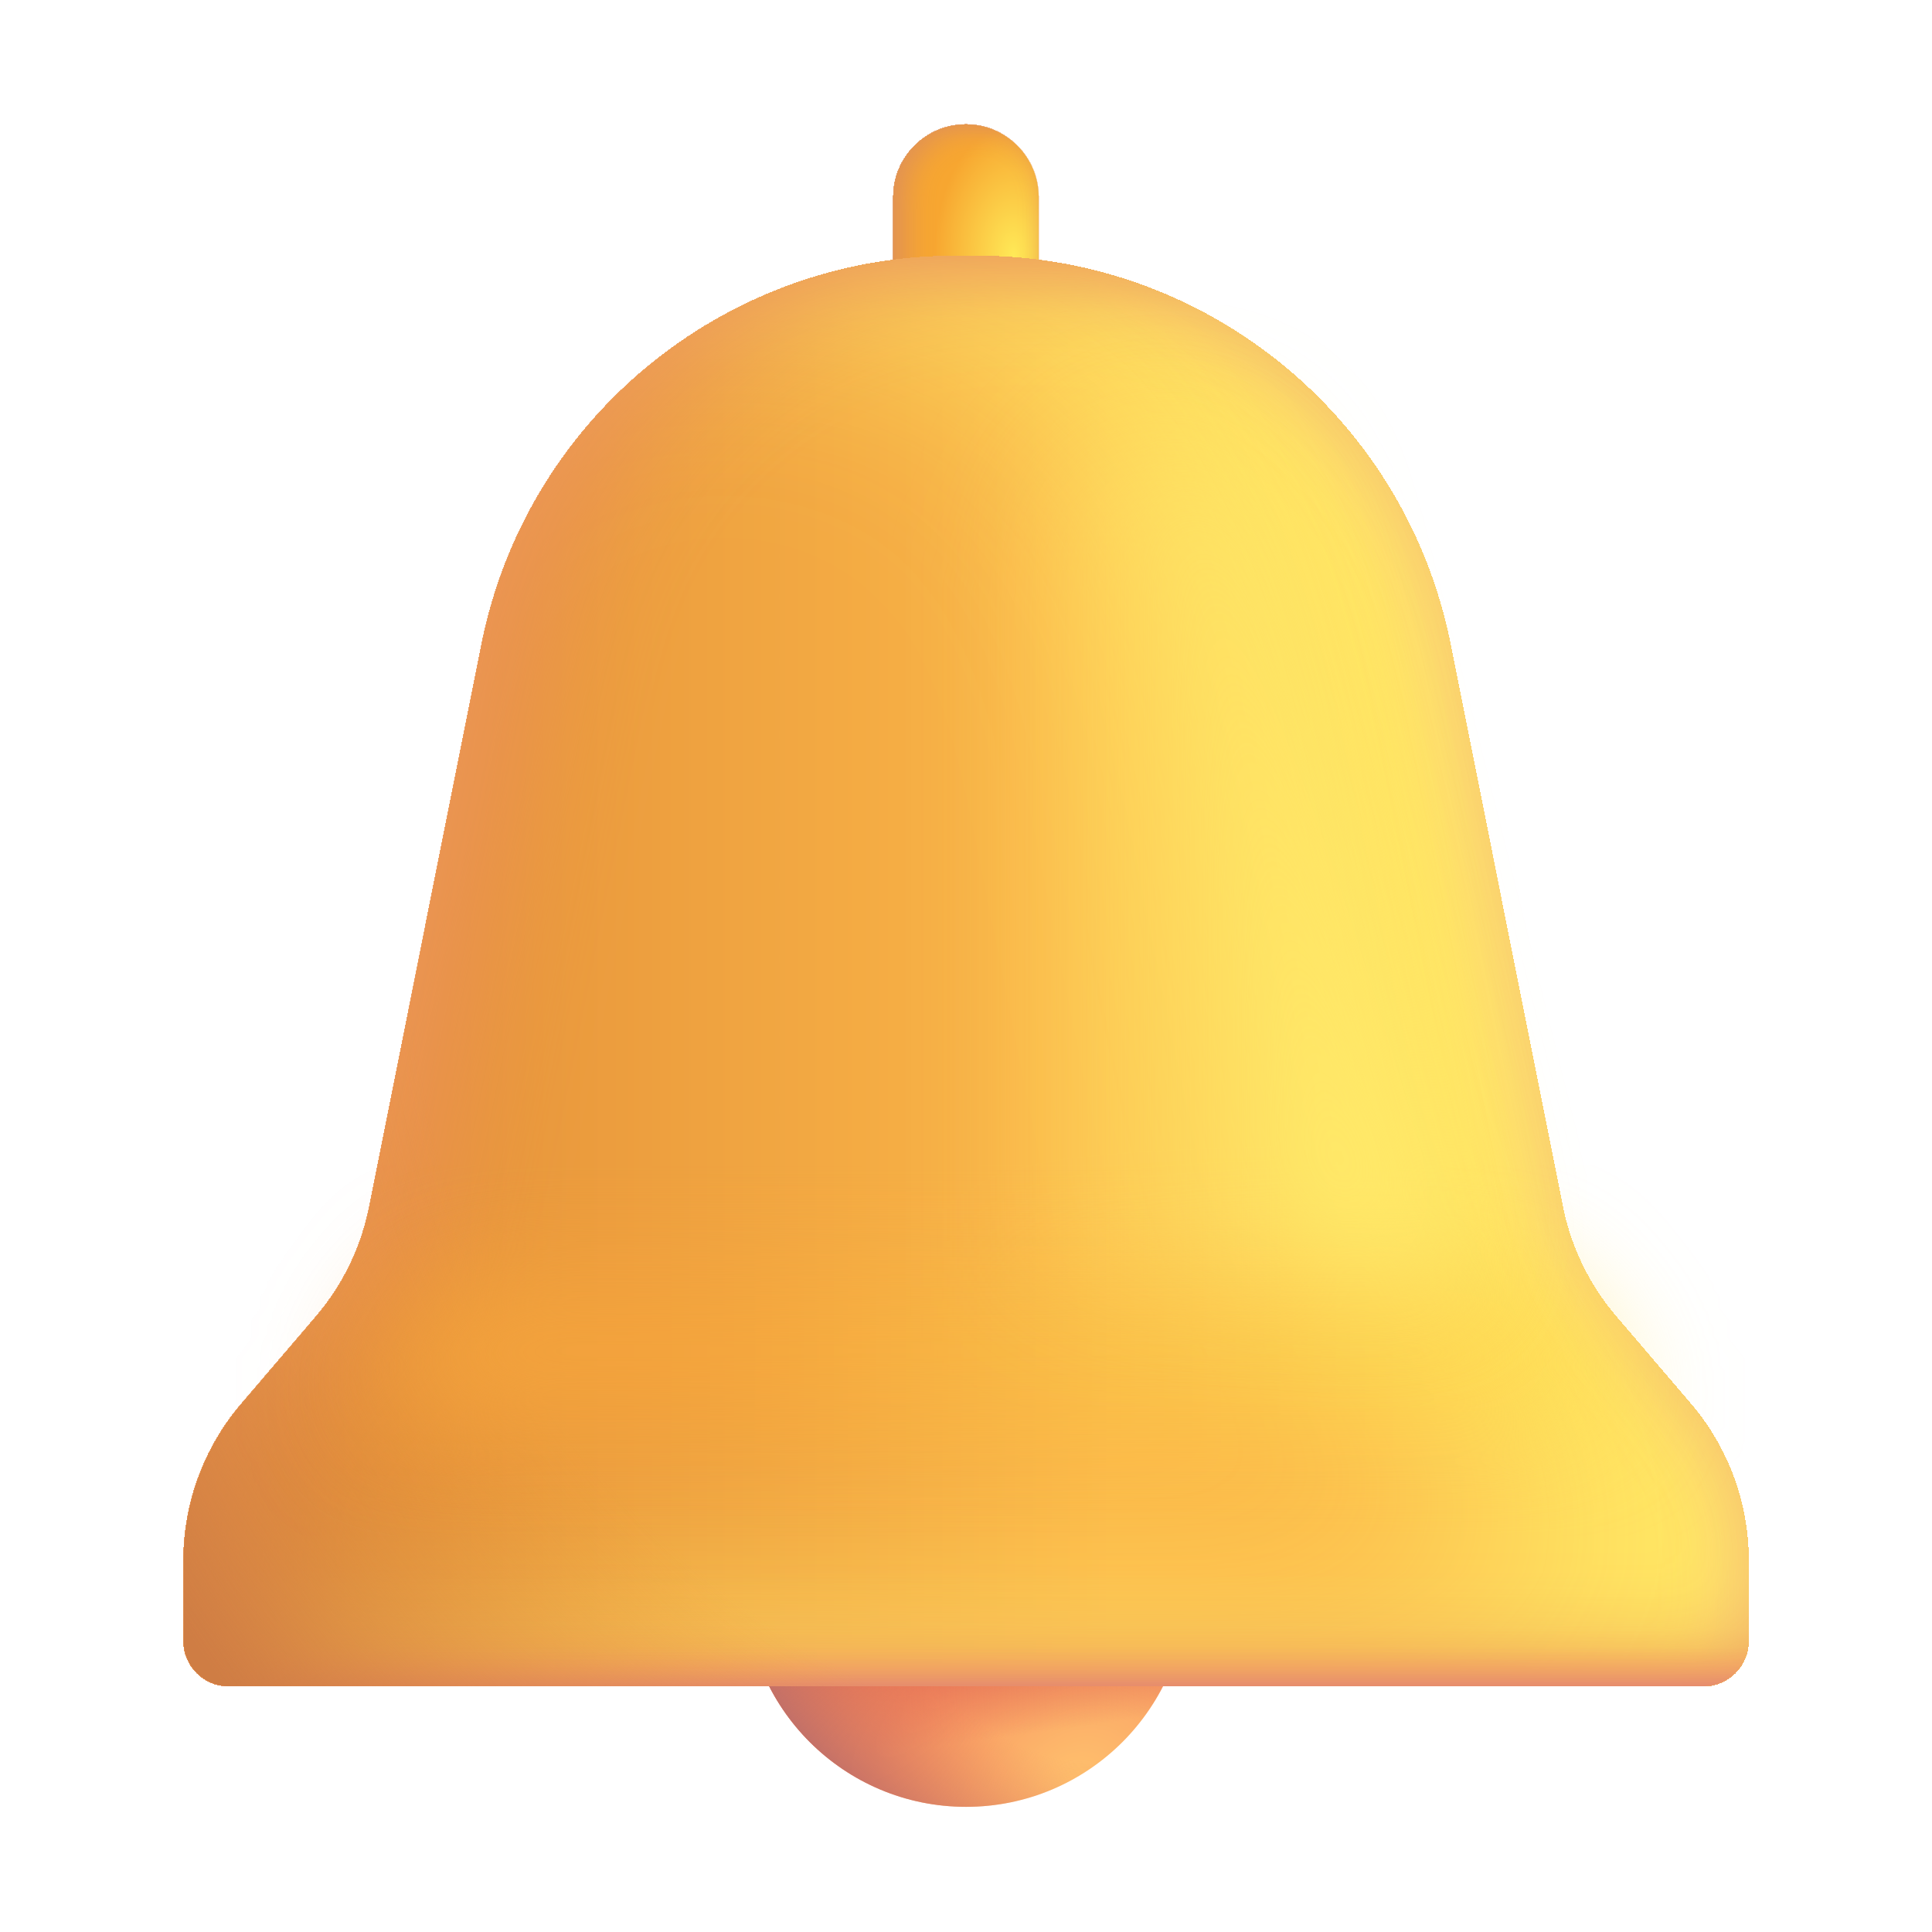
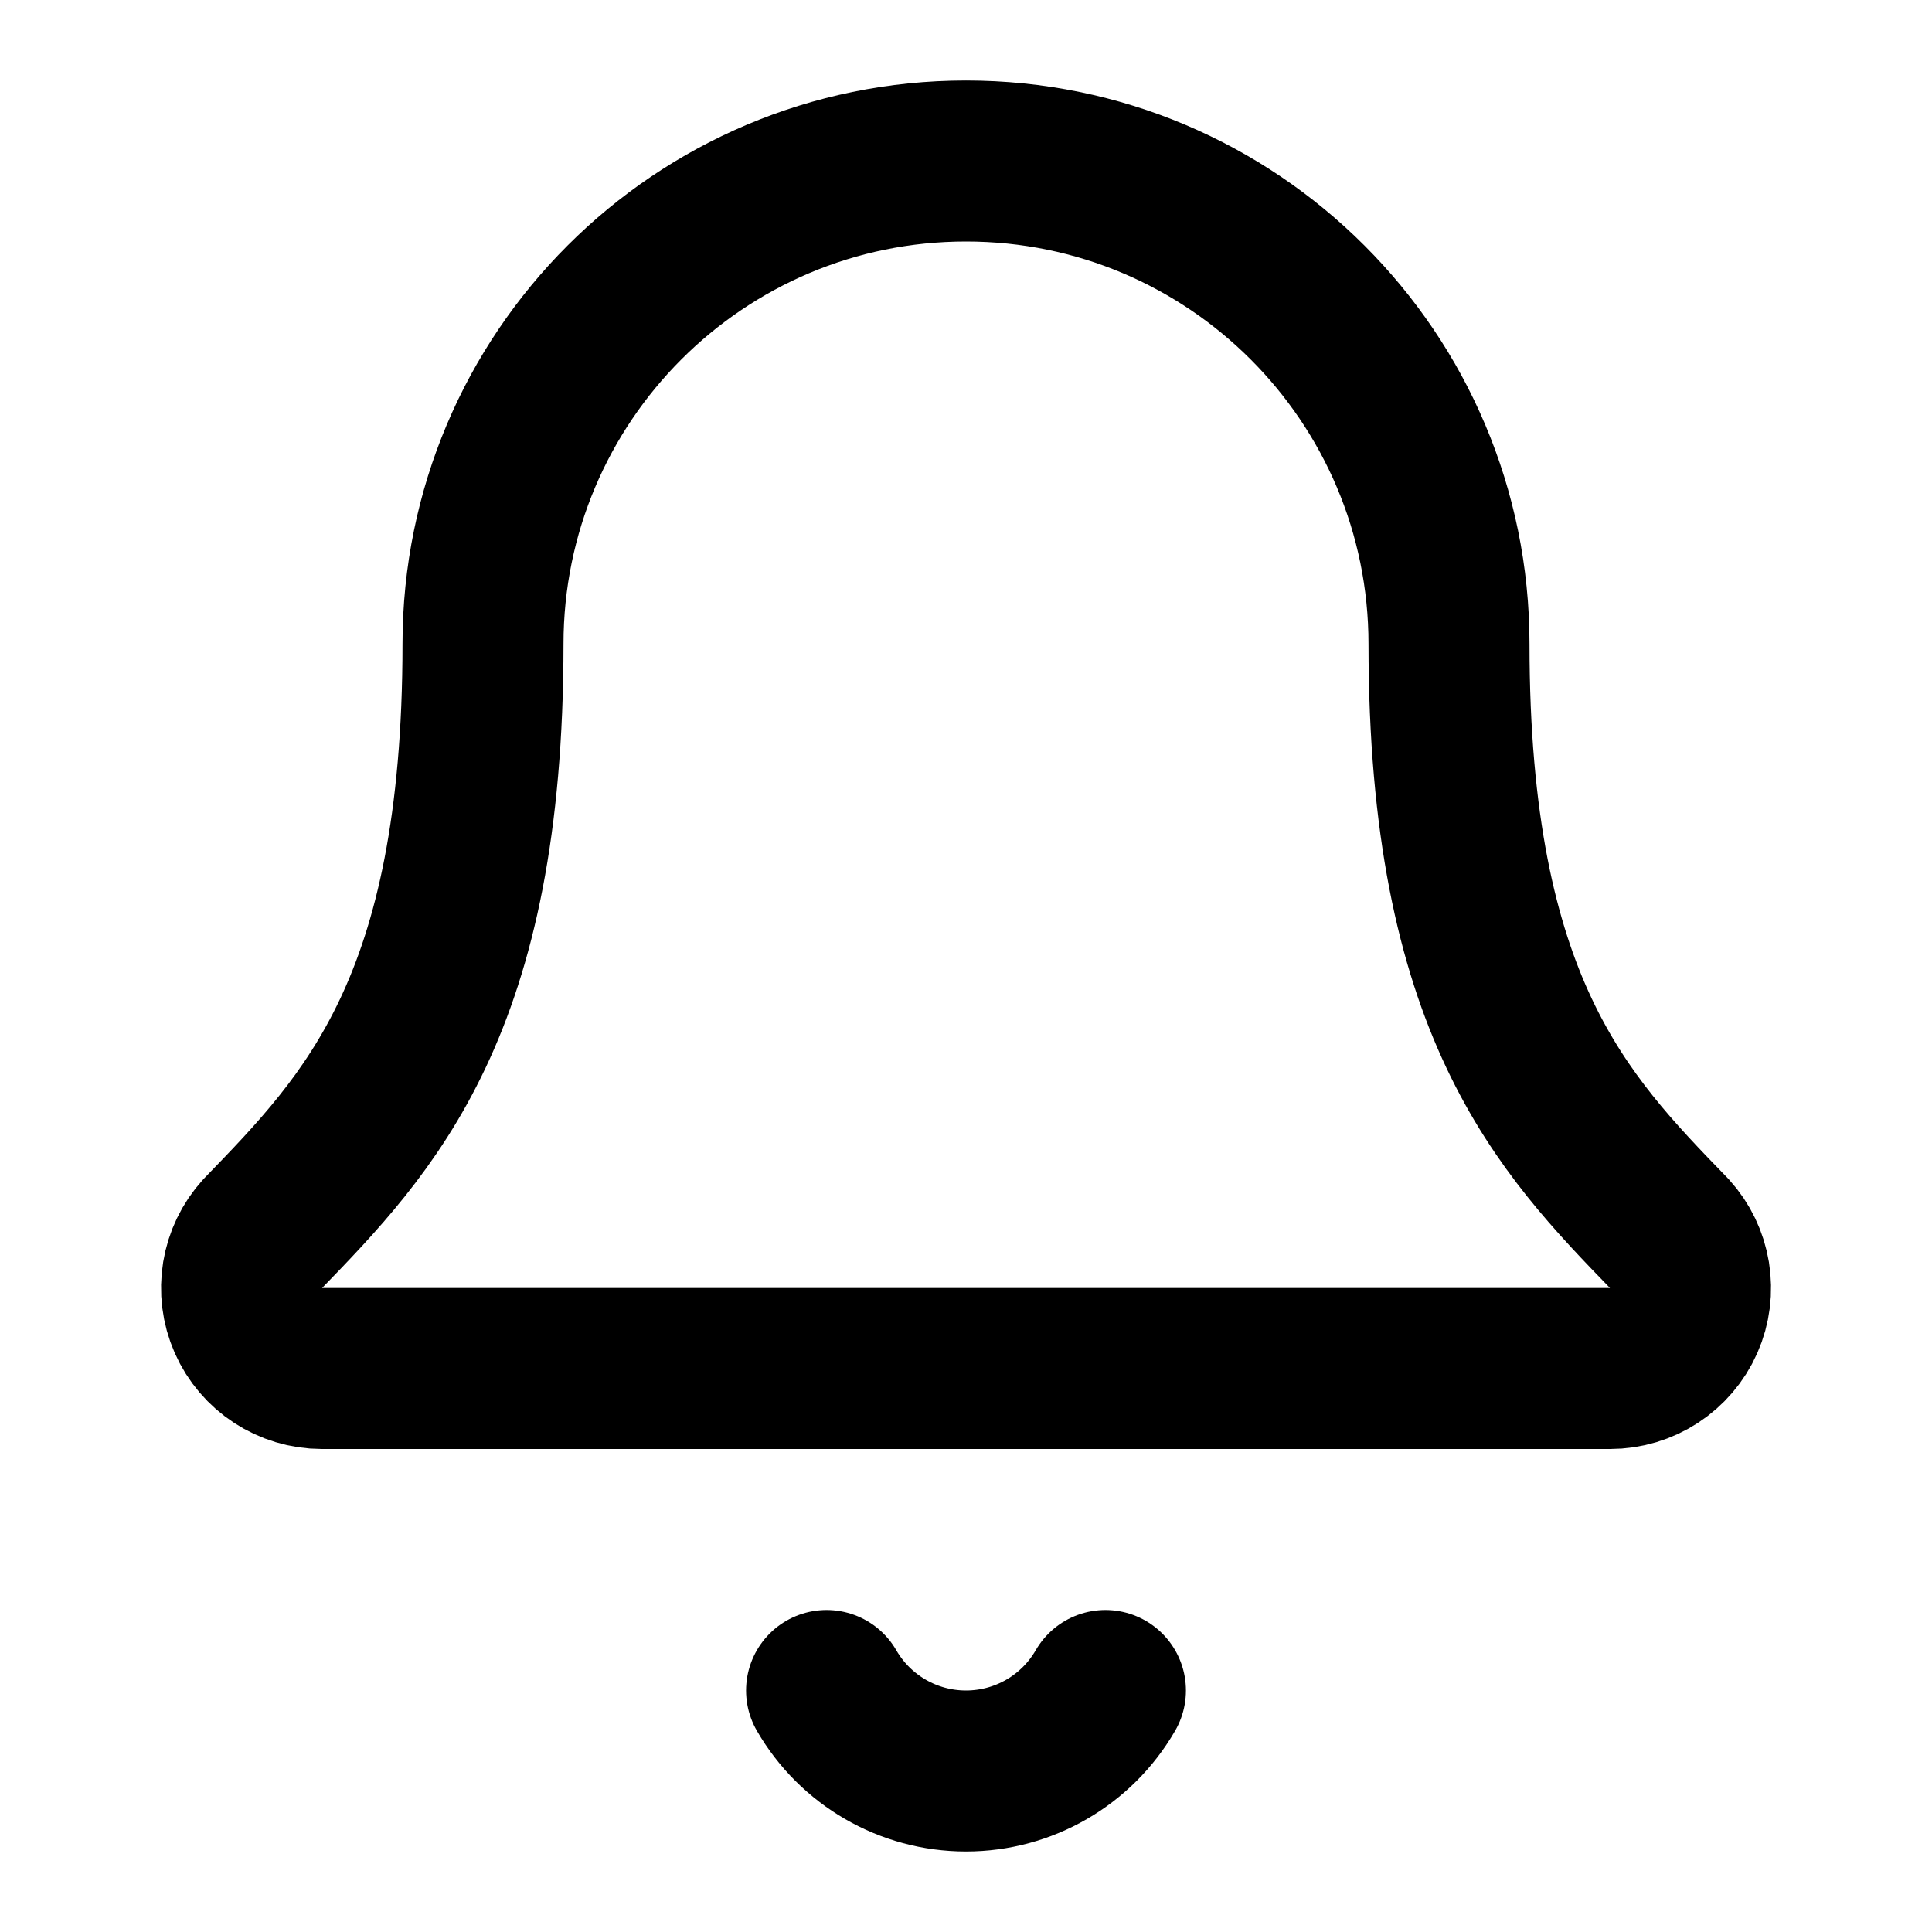
- <svg xmlns="http://www.w3.org/2000/svg" fill="none" viewBox="0 0 32 32">
-   <circle cx="16.002" cy="26.266" r="3.661" fill="url(#fe-bell-a)" />
-   <circle cx="16.002" cy="26.266" r="3.661" fill="url(#fe-bell-b)" />
-   <circle cx="16.002" cy="26.266" r="3.661" fill="url(#fe-bell-c)" />
-   <g filter="url(#fe-bell-d)">
-     <rect width="2.408" height="4.361" x="14.796" y="2.06" fill="url(#fe-bell-e)" rx="1.204" />
-   </g>
-   <g filter="url(#fe-bell-f)">
-     <path fill="url(#fe-bell-g)" d="M7.978 10.674a8 8 0 0 1 7.766-6.433h.513a8 8 0 0 1 7.765 6.433l1.86 9.316a4 4 0 0 0 .881 1.814l1.24 1.451a4 4 0 0 1 .957 2.598v1.326a.75.75 0 0 1-.75.75H3.79a.75.75 0 0 1-.75-.75v-1.326a4 4 0 0 1 .957-2.598l1.24-1.45a4 4 0 0 0 .88-1.815z" />
-   </g>
-   <path fill="url(#fe-bell-h)" d="M7.978 10.674a8 8 0 0 1 7.766-6.433h.513a8 8 0 0 1 7.765 6.433l1.86 9.316a4 4 0 0 0 .881 1.814l1.24 1.451a4 4 0 0 1 .957 2.598v1.326a.75.75 0 0 1-.75.75H3.79a.75.75 0 0 1-.75-.75v-1.326a4 4 0 0 1 .957-2.598l1.24-1.45a4 4 0 0 0 .88-1.815z" />
-   <path fill="url(#fe-bell-i)" d="M7.978 10.674a8 8 0 0 1 7.766-6.433h.513a8 8 0 0 1 7.765 6.433l1.86 9.316a4 4 0 0 0 .881 1.814l1.24 1.451a4 4 0 0 1 .957 2.598v1.326a.75.75 0 0 1-.75.75H3.79a.75.75 0 0 1-.75-.75v-1.326a4 4 0 0 1 .957-2.598l1.24-1.45a4 4 0 0 0 .88-1.815z" />
-   <g filter="url(#fe-bell-j)">
-     <path fill="url(#fe-bell-k)" d="m7.479 21.313-1.563 2.125h21l-1.687-2.125z" />
-   </g>
-   <g filter="url(#fe-bell-l)">
-     <path fill="url(#fe-bell-m)" d="M16.791 9.326a2.264 2.264 0 0 1 4.464-.534l3.036 12.52h-7.5z" />
-   </g>
-   <defs>
-     <linearGradient id="fe-bell-b" x1="15.26" x2="15.51" y1="27.156" y2="28.938" gradientUnits="userSpaceOnUse">
-       <stop offset=".186" stop-color="#e57356" />
-       <stop offset="1" stop-color="#e57356" stop-opacity="0" />
-     </linearGradient>
-     <linearGradient id="fe-bell-g" x1="18.467" x2="4.946" y1="26.093" y2="26.093" gradientUnits="userSpaceOnUse">
-       <stop stop-color="#fcb949" />
-       <stop offset="1" stop-color="#e28c37" />
-     </linearGradient>
-     <linearGradient id="fe-bell-h" x1="18.104" x2="18.104" y1="28.188" y2="25.188" gradientUnits="userSpaceOnUse">
-       <stop stop-color="#d7737d" />
-       <stop offset=".302" stop-color="#fca162" stop-opacity="0" />
-     </linearGradient>
-     <linearGradient id="fe-bell-k" x1="6.229" x2="26.291" y1="23.438" y2="23.438" gradientUnits="userSpaceOnUse">
-       <stop offset=".277" stop-color="#f5a43c" />
-       <stop offset="1" stop-color="#ffe154" />
-     </linearGradient>
-     <linearGradient id="fe-bell-m" x1="25.174" x2="15.541" y1="18.572" y2="18.572" gradientUnits="userSpaceOnUse">
-       <stop offset=".118" stop-color="#ffef6d" />
-       <stop offset="1" stop-color="#ffef6d" stop-opacity="0" />
-     </linearGradient>
-     <radialGradient id="fe-bell-a" cx="0" cy="0" r="1" gradientTransform="rotate(233.488 16.328 10.307)scale(2.95496 4.08094)" gradientUnits="userSpaceOnUse">
-       <stop stop-color="#ffc26d" />
-       <stop offset="1" stop-color="#f68d61" />
-     </radialGradient>
-     <radialGradient id="fe-bell-c" cx="0" cy="0" r="1" gradientTransform="rotate(135 2.909 16.856)scale(4.06586 6.70906)" gradientUnits="userSpaceOnUse">
-       <stop offset=".441" stop-color="#ea8059" stop-opacity="0" />
-       <stop offset="1" stop-color="#c27068" />
-     </radialGradient>
-     <radialGradient id="fe-bell-e" cx="0" cy="0" r="1" gradientTransform="matrix(0 -2.18066 1.3125 0 16.791 4.24)" gradientUnits="userSpaceOnUse">
-       <stop stop-color="#ffe957" />
-       <stop offset="1" stop-color="#f7a630" />
-     </radialGradient>
-     <radialGradient id="fe-bell-i" cx="0" cy="0" r="1" gradientTransform="rotate(146.139 8.795 10.667)scale(22.883 21.9517)" gradientUnits="userSpaceOnUse">
-       <stop offset=".67" stop-color="#e69136" stop-opacity="0" />
-       <stop offset=".977" stop-color="#cf7d44" />
-     </radialGradient>
-     <filter id="fe-bell-d" width="2.608" height="4.361" x="14.796" y="2.06" color-interpolation-filters="sRGB" filterUnits="userSpaceOnUse">
-       <feFlood flood-opacity="0" result="BackgroundImageFix" />
-       <feBlend in="SourceGraphic" in2="BackgroundImageFix" result="shape" />
-       <feColorMatrix in="SourceAlpha" result="hardAlpha" values="0 0 0 0 0 0 0 0 0 0 0 0 0 0 0 0 0 0 127 0" />
-       <feOffset dx=".2" />
-       <feGaussianBlur stdDeviation=".25" />
-       <feComposite in2="hardAlpha" k2="-1" k3="1" operator="arithmetic" />
-       <feColorMatrix values="0 0 0 0 0.875 0 0 0 0 0.565 0 0 0 0 0.341 0 0 0 1 0" />
-       <feBlend in2="shape" result="effect1_innerShadow_18_17986" />
-     </filter>
-     <filter id="fe-bell-f" width="30.921" height="23.688" x="-.961" y="4.241" color-interpolation-filters="sRGB" filterUnits="userSpaceOnUse">
-       <feFlood flood-opacity="0" result="BackgroundImageFix" />
-       <feBlend in="SourceGraphic" in2="BackgroundImageFix" result="shape" />
-       <feColorMatrix in="SourceAlpha" result="hardAlpha" values="0 0 0 0 0 0 0 0 0 0 0 0 0 0 0 0 0 0 127 0" />
-       <feOffset dx="-4" />
-       <feGaussianBlur stdDeviation="2" />
-       <feComposite in2="hardAlpha" k2="-1" k3="1" operator="arithmetic" />
-       <feColorMatrix values="0 0 0 0 1 0 0 0 0 0.906 0 0 0 0 0.392 0 0 0 1 0" />
-       <feBlend in2="shape" result="effect1_innerShadow_18_17986" />
-       <feColorMatrix in="SourceAlpha" result="hardAlpha" values="0 0 0 0 0 0 0 0 0 0 0 0 0 0 0 0 0 0 127 0" />
-       <feOffset dx="-.5" />
-       <feGaussianBlur stdDeviation=".5" />
-       <feComposite in2="hardAlpha" k2="-1" k3="1" operator="arithmetic" />
-       <feColorMatrix values="0 0 0 0 0.996 0 0 0 0 0.867 0 0 0 0 0.463 0 0 0 1 0" />
-       <feBlend in2="effect1_innerShadow_18_17986" result="effect2_innerShadow_18_17986" />
-       <feColorMatrix in="SourceAlpha" result="hardAlpha" values="0 0 0 0 0 0 0 0 0 0 0 0 0 0 0 0 0 0 127 0" />
-       <feOffset dx="1" />
-       <feGaussianBlur stdDeviation="1" />
-       <feComposite in2="hardAlpha" k2="-1" k3="1" operator="arithmetic" />
-       <feColorMatrix values="0 0 0 0 0.918 0 0 0 0 0.573 0 0 0 0 0.325 0 0 0 1 0" />
-       <feBlend in2="effect2_innerShadow_18_17986" result="effect3_innerShadow_18_17986" />
-     </filter>
-     <filter id="fe-bell-j" width="25" height="6.125" x="3.916" y="19.313" color-interpolation-filters="sRGB" filterUnits="userSpaceOnUse">
-       <feFlood flood-opacity="0" result="BackgroundImageFix" />
-       <feBlend in="SourceGraphic" in2="BackgroundImageFix" result="shape" />
-       <feGaussianBlur result="effect1_foregroundBlur_18_17986" stdDeviation="1" />
-     </filter>
-     <filter id="fe-bell-l" width="11.5" height="18.25" x="14.791" y="5.063" color-interpolation-filters="sRGB" filterUnits="userSpaceOnUse">
-       <feFlood flood-opacity="0" result="BackgroundImageFix" />
-       <feBlend in="SourceGraphic" in2="BackgroundImageFix" result="shape" />
-       <feGaussianBlur result="effect1_foregroundBlur_18_17986" stdDeviation="1" />
-     </filter>
-   </defs>
+ <svg xmlns="http://www.w3.org/2000/svg" class="lucide lucide-bell" width="24" height="24" viewBox="0 0 24 24" fill="none" stroke="currentColor" stroke-width="2" stroke-linecap="round" stroke-linejoin="round">
+   <path d="M10.268 21a2 2 0 0 0 3.464 0" />
+   <path d="M3.262 15.326A1 1 0 0 0 4 17h16a1 1 0 0 0 .74-1.673C19.41 13.956 18 12.499 18 8A6 6 0 0 0 6 8c0 4.499-1.411 5.956-2.738 7.326" />
</svg>
